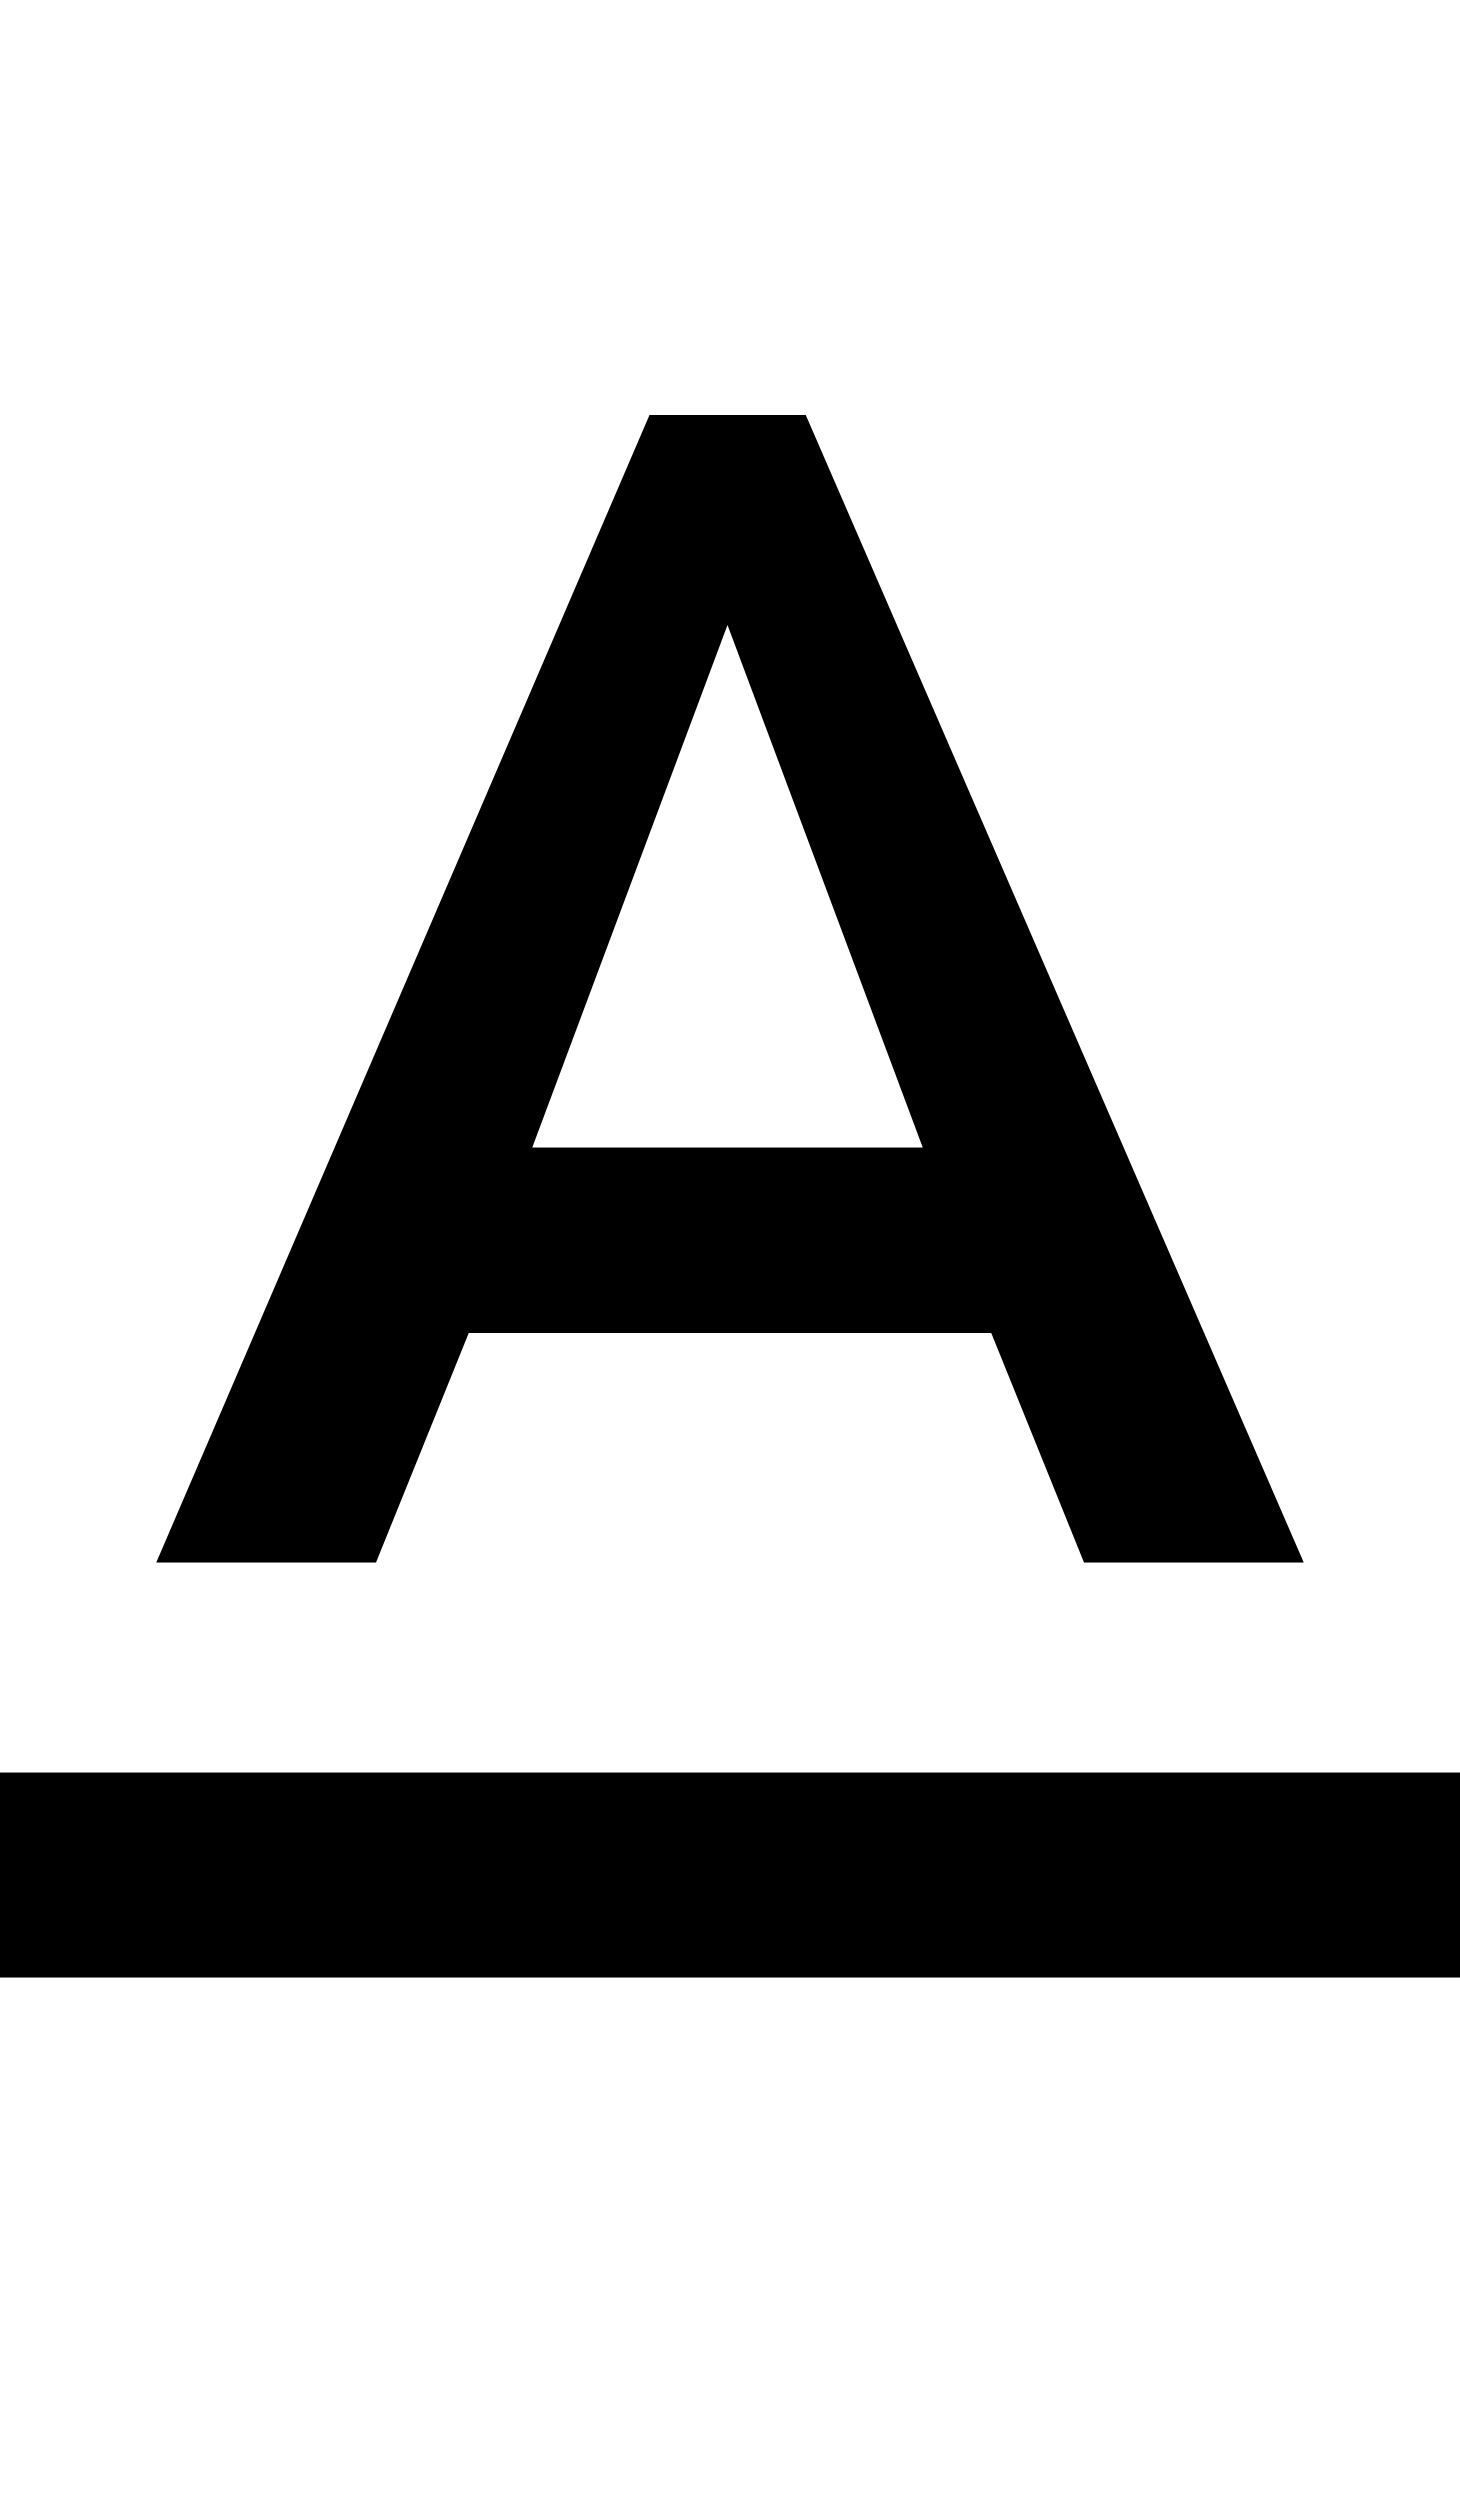
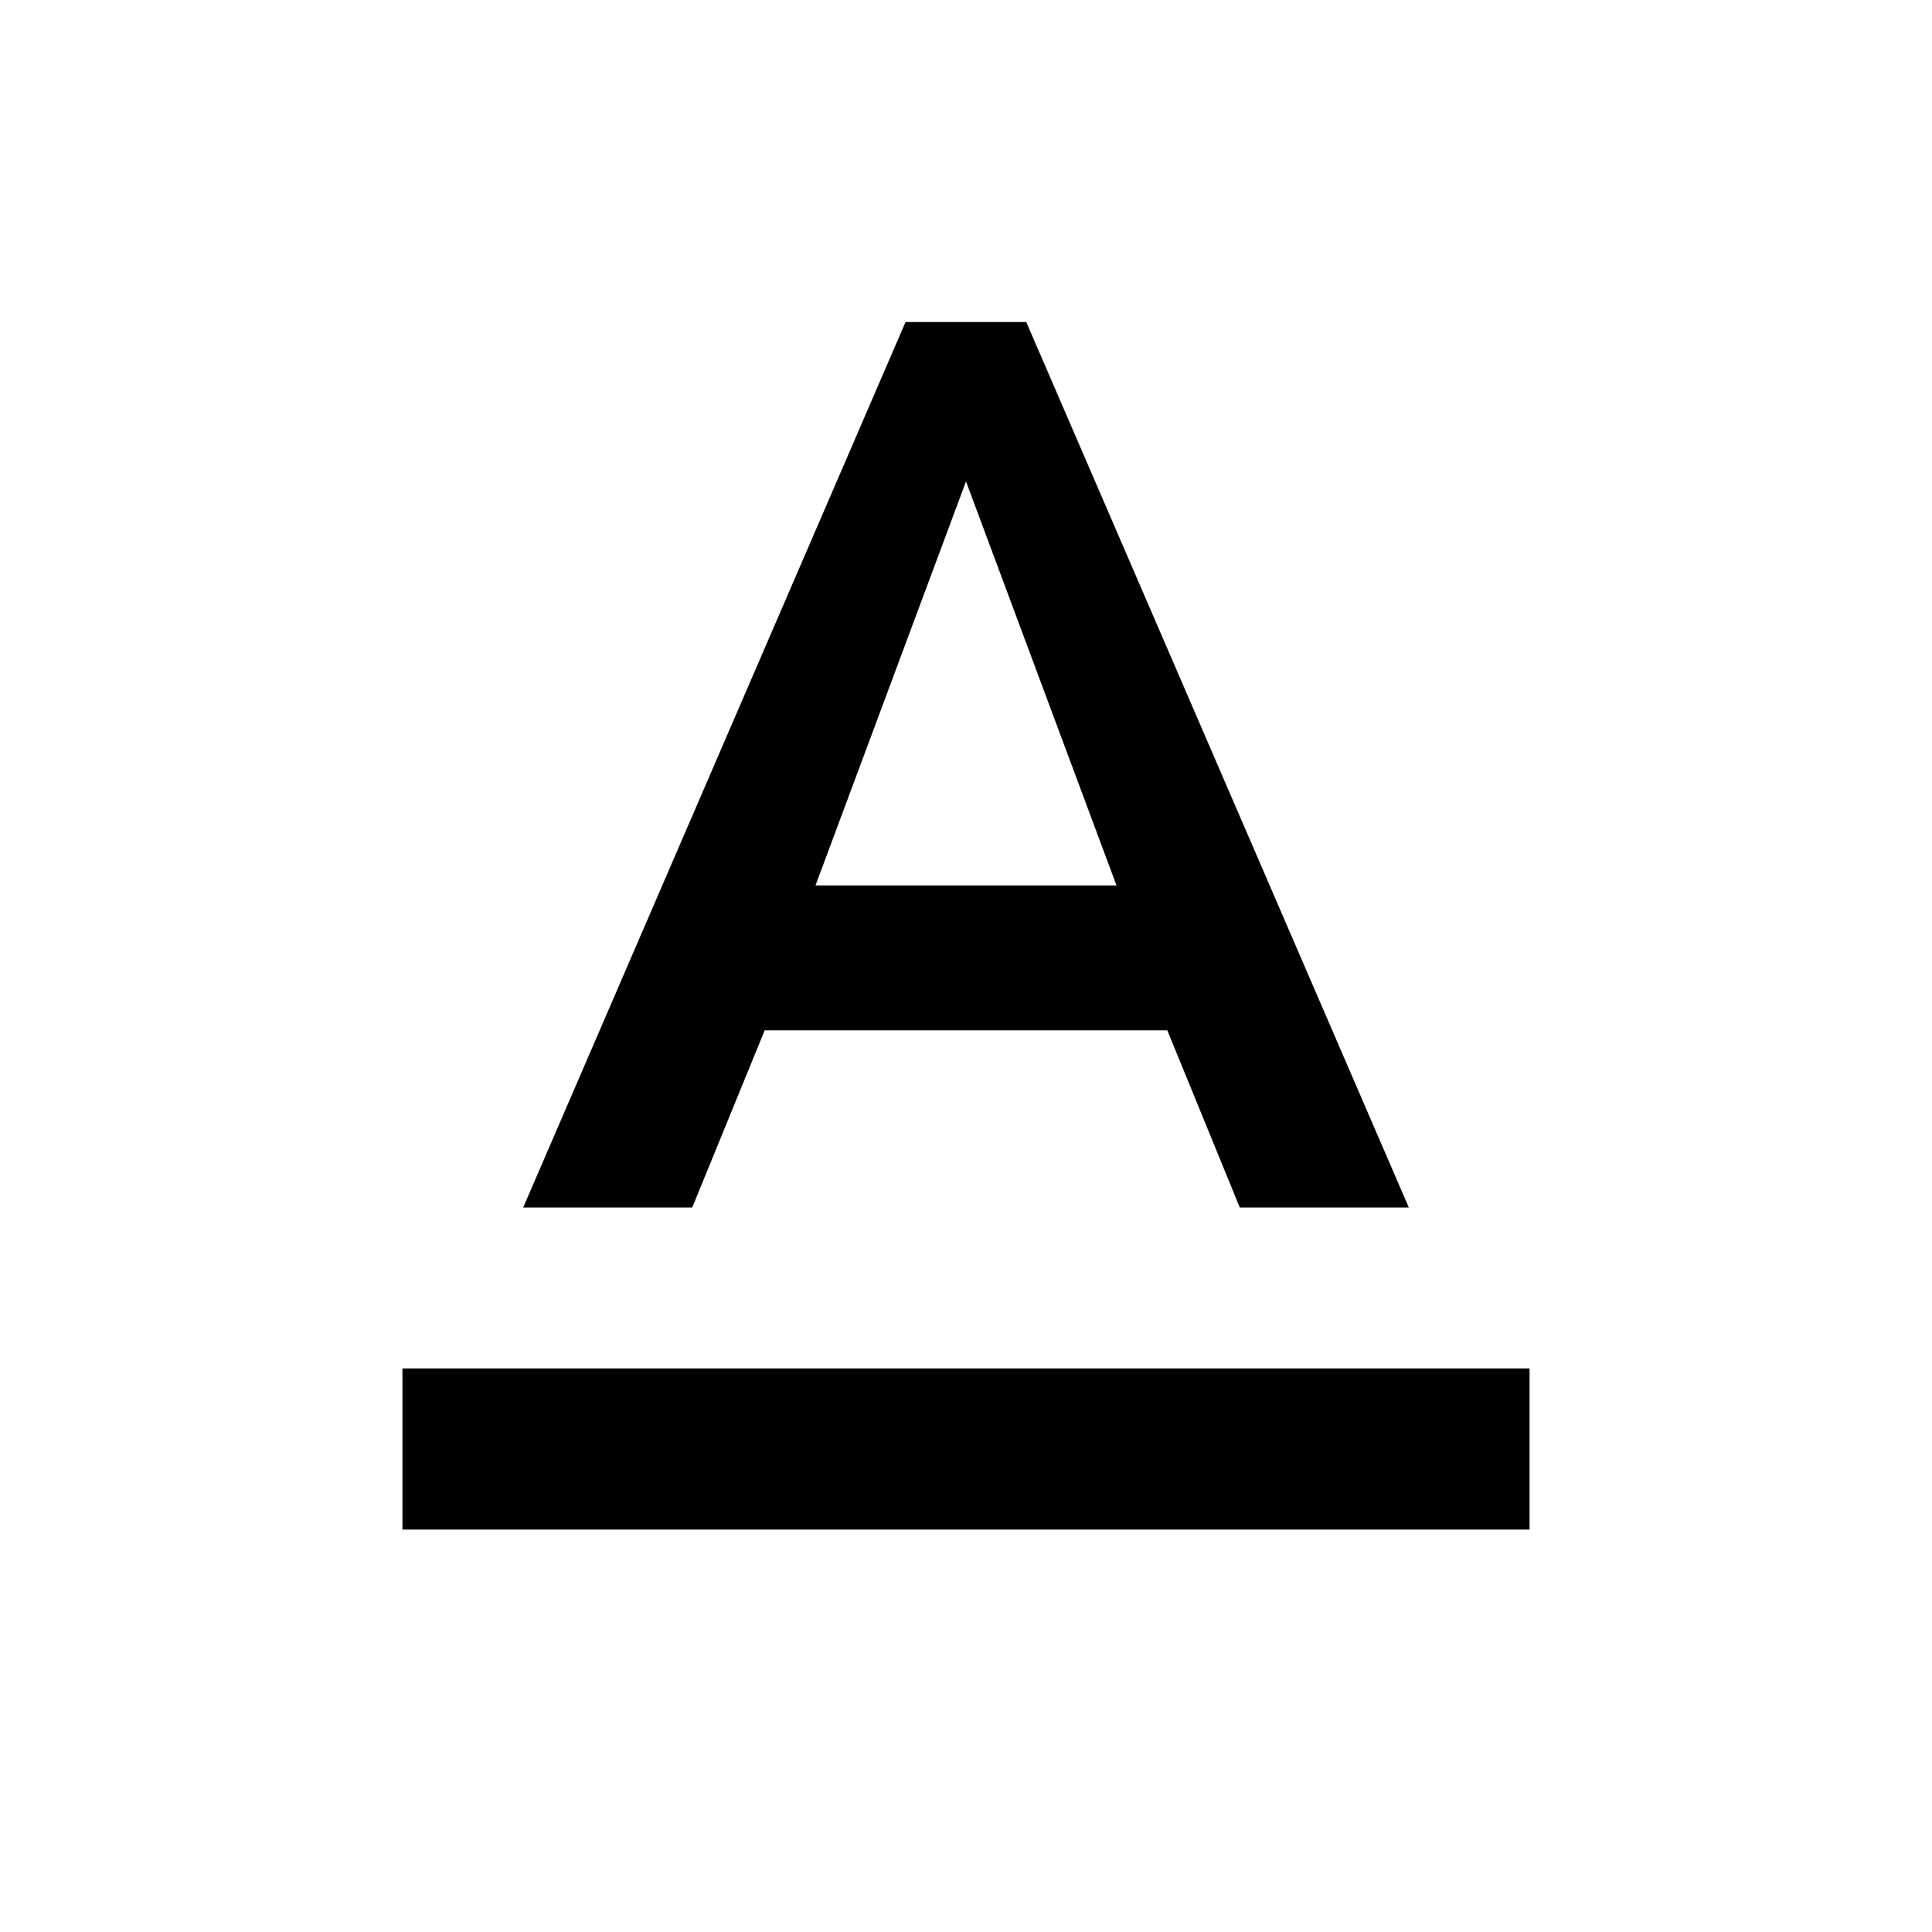
- <svg xmlns="http://www.w3.org/2000/svg" height="1000" width="584.0">
-   <path d="m0 709h584v82h-584v-82z m187.5-175.8l-37.1 91.8h-87.9l197.3-459h62.5l199.2 459h-87.9l-37.1-91.8h-209z m103.5-283.2l-78.1 209h156.2z" />
+ <svg xmlns="http://www.w3.org/2000/svg" height="1000" width="1000.0">
+   <path d="m208.3 708.3v83.4h583.4v-83.4h-583.4z m187.5-175h208.4l37.5 91.7h87.5l-198-458.3h-62.5l-197.9 458.3h87.5l37.5-91.7z m104.2-284.1l77.9 209.1h-155.8l77.9-209.1z" />
</svg>
